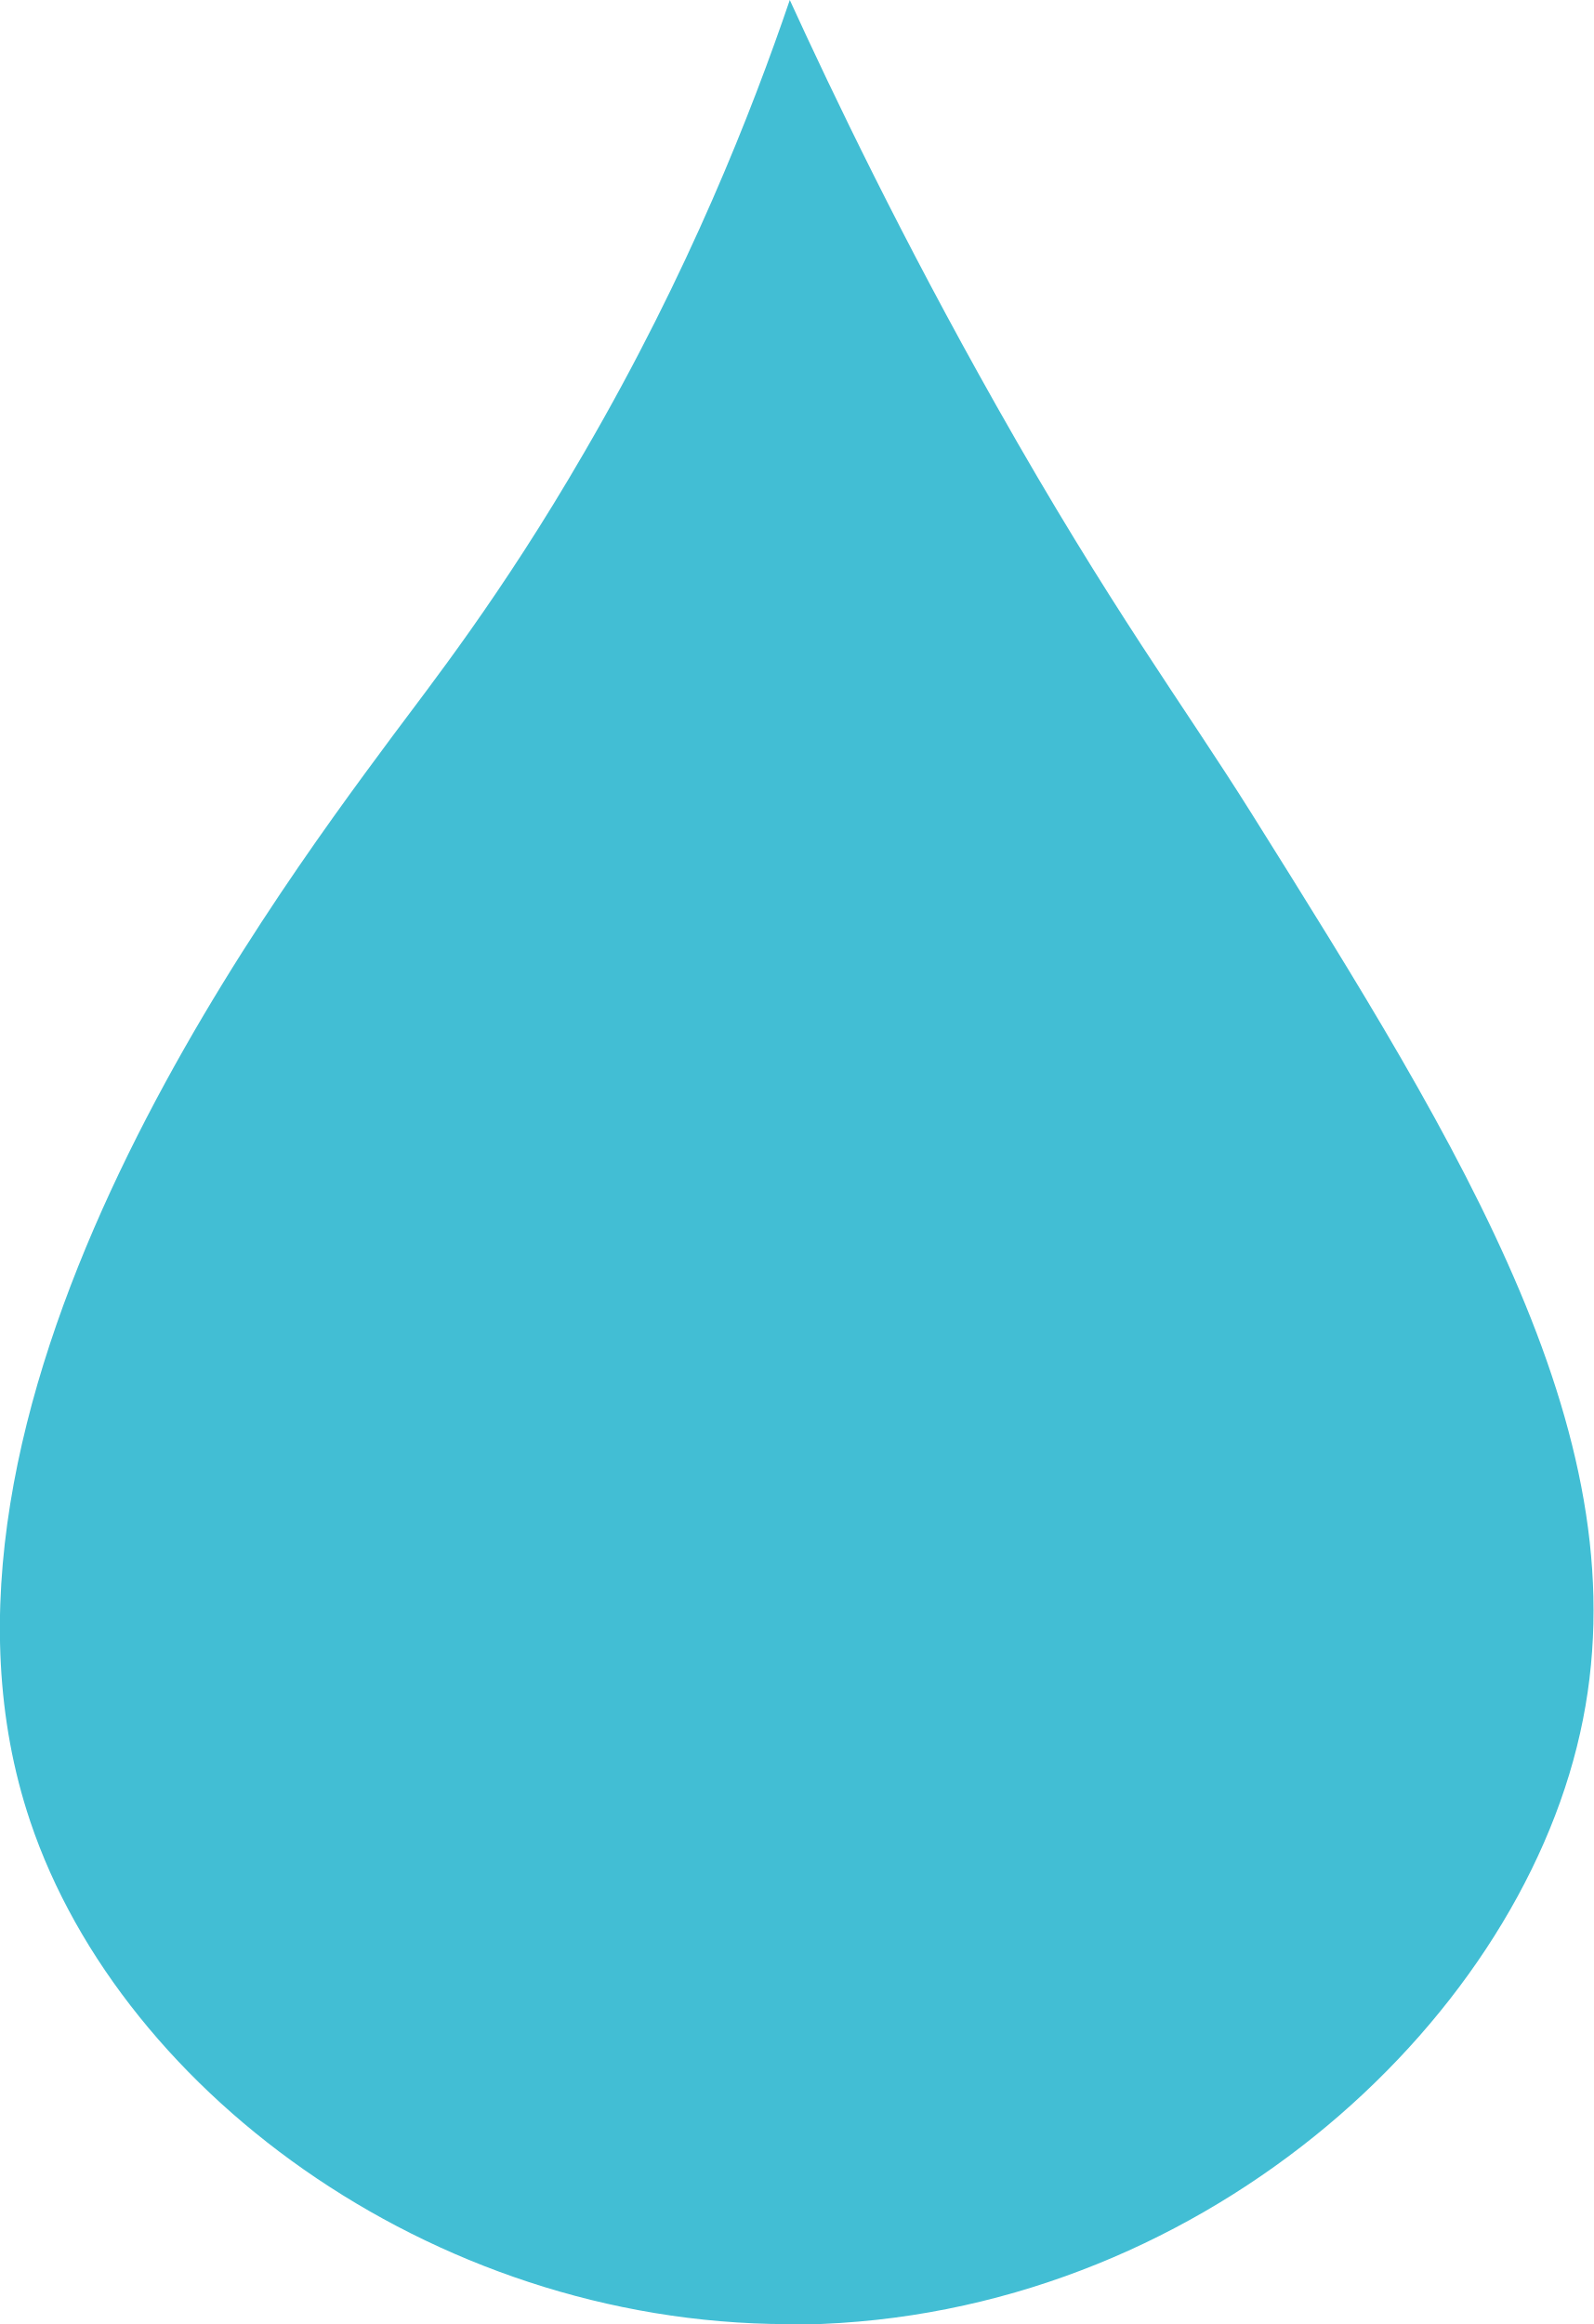
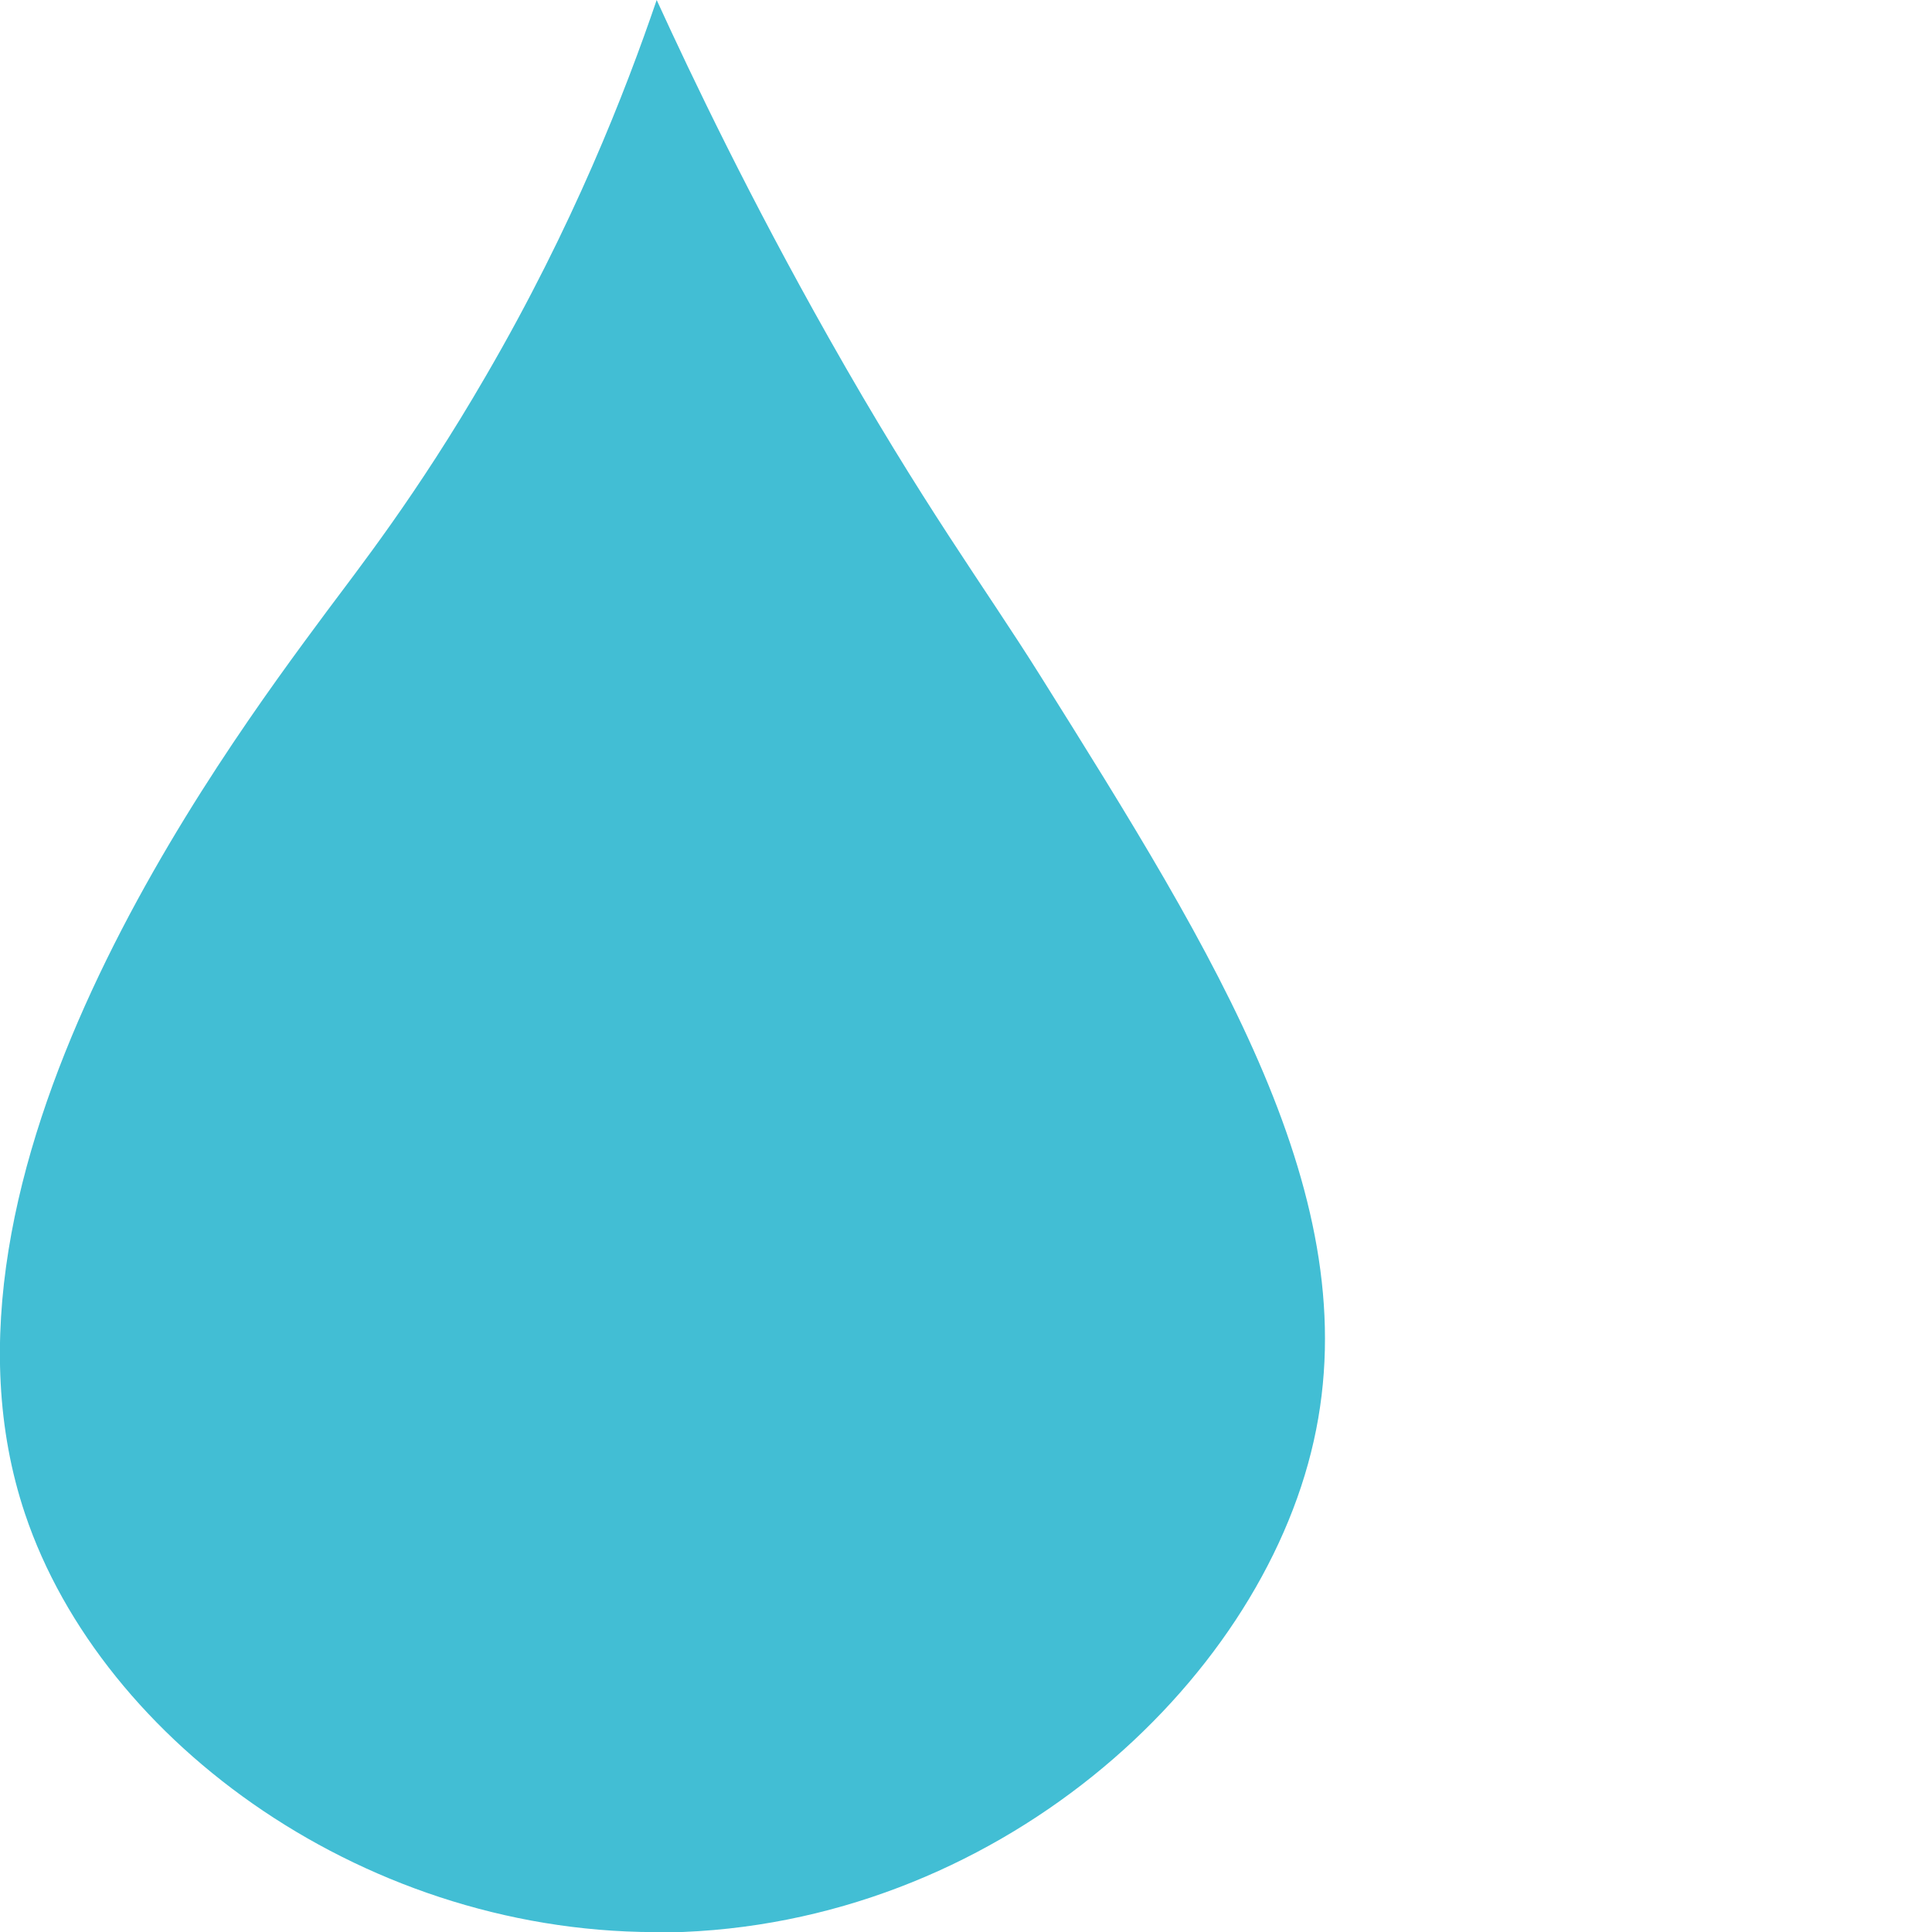
- <svg xmlns="http://www.w3.org/2000/svg" id="_Слой_2" data-name="Слой 2" viewBox="0 0 31.69 46.22">
-   <defs>
-     <style>
-       .cls-1 {
-         fill: #42bed4;
-       }
-     </style>
-   </defs>
-   <g id="_Корона" data-name="Корона">
+ <svg xmlns="http://www.w3.org/2000/svg" viewBox="0 0 46.22 46.22" fill="#42bed4">
+   <g>
    <path class="cls-1" d="m15.99,46.22c-7.16.13-13.55-4.52-15.39-10-2.74-8.15,4.61-18.08,7.2-21.57.74-1,2.17-2.8,3.82-5.65,2.09-3.59,3.34-6.8,4.09-9,.87,1.9,2.23,4.74,4.11,8.07,2.28,4.04,3.71,5.93,5.07,8.1,4.21,6.72,7.84,12.51,6.54,18.3-1.31,5.86-7.65,11.61-15.44,11.76Z" />
  </g>
</svg>
